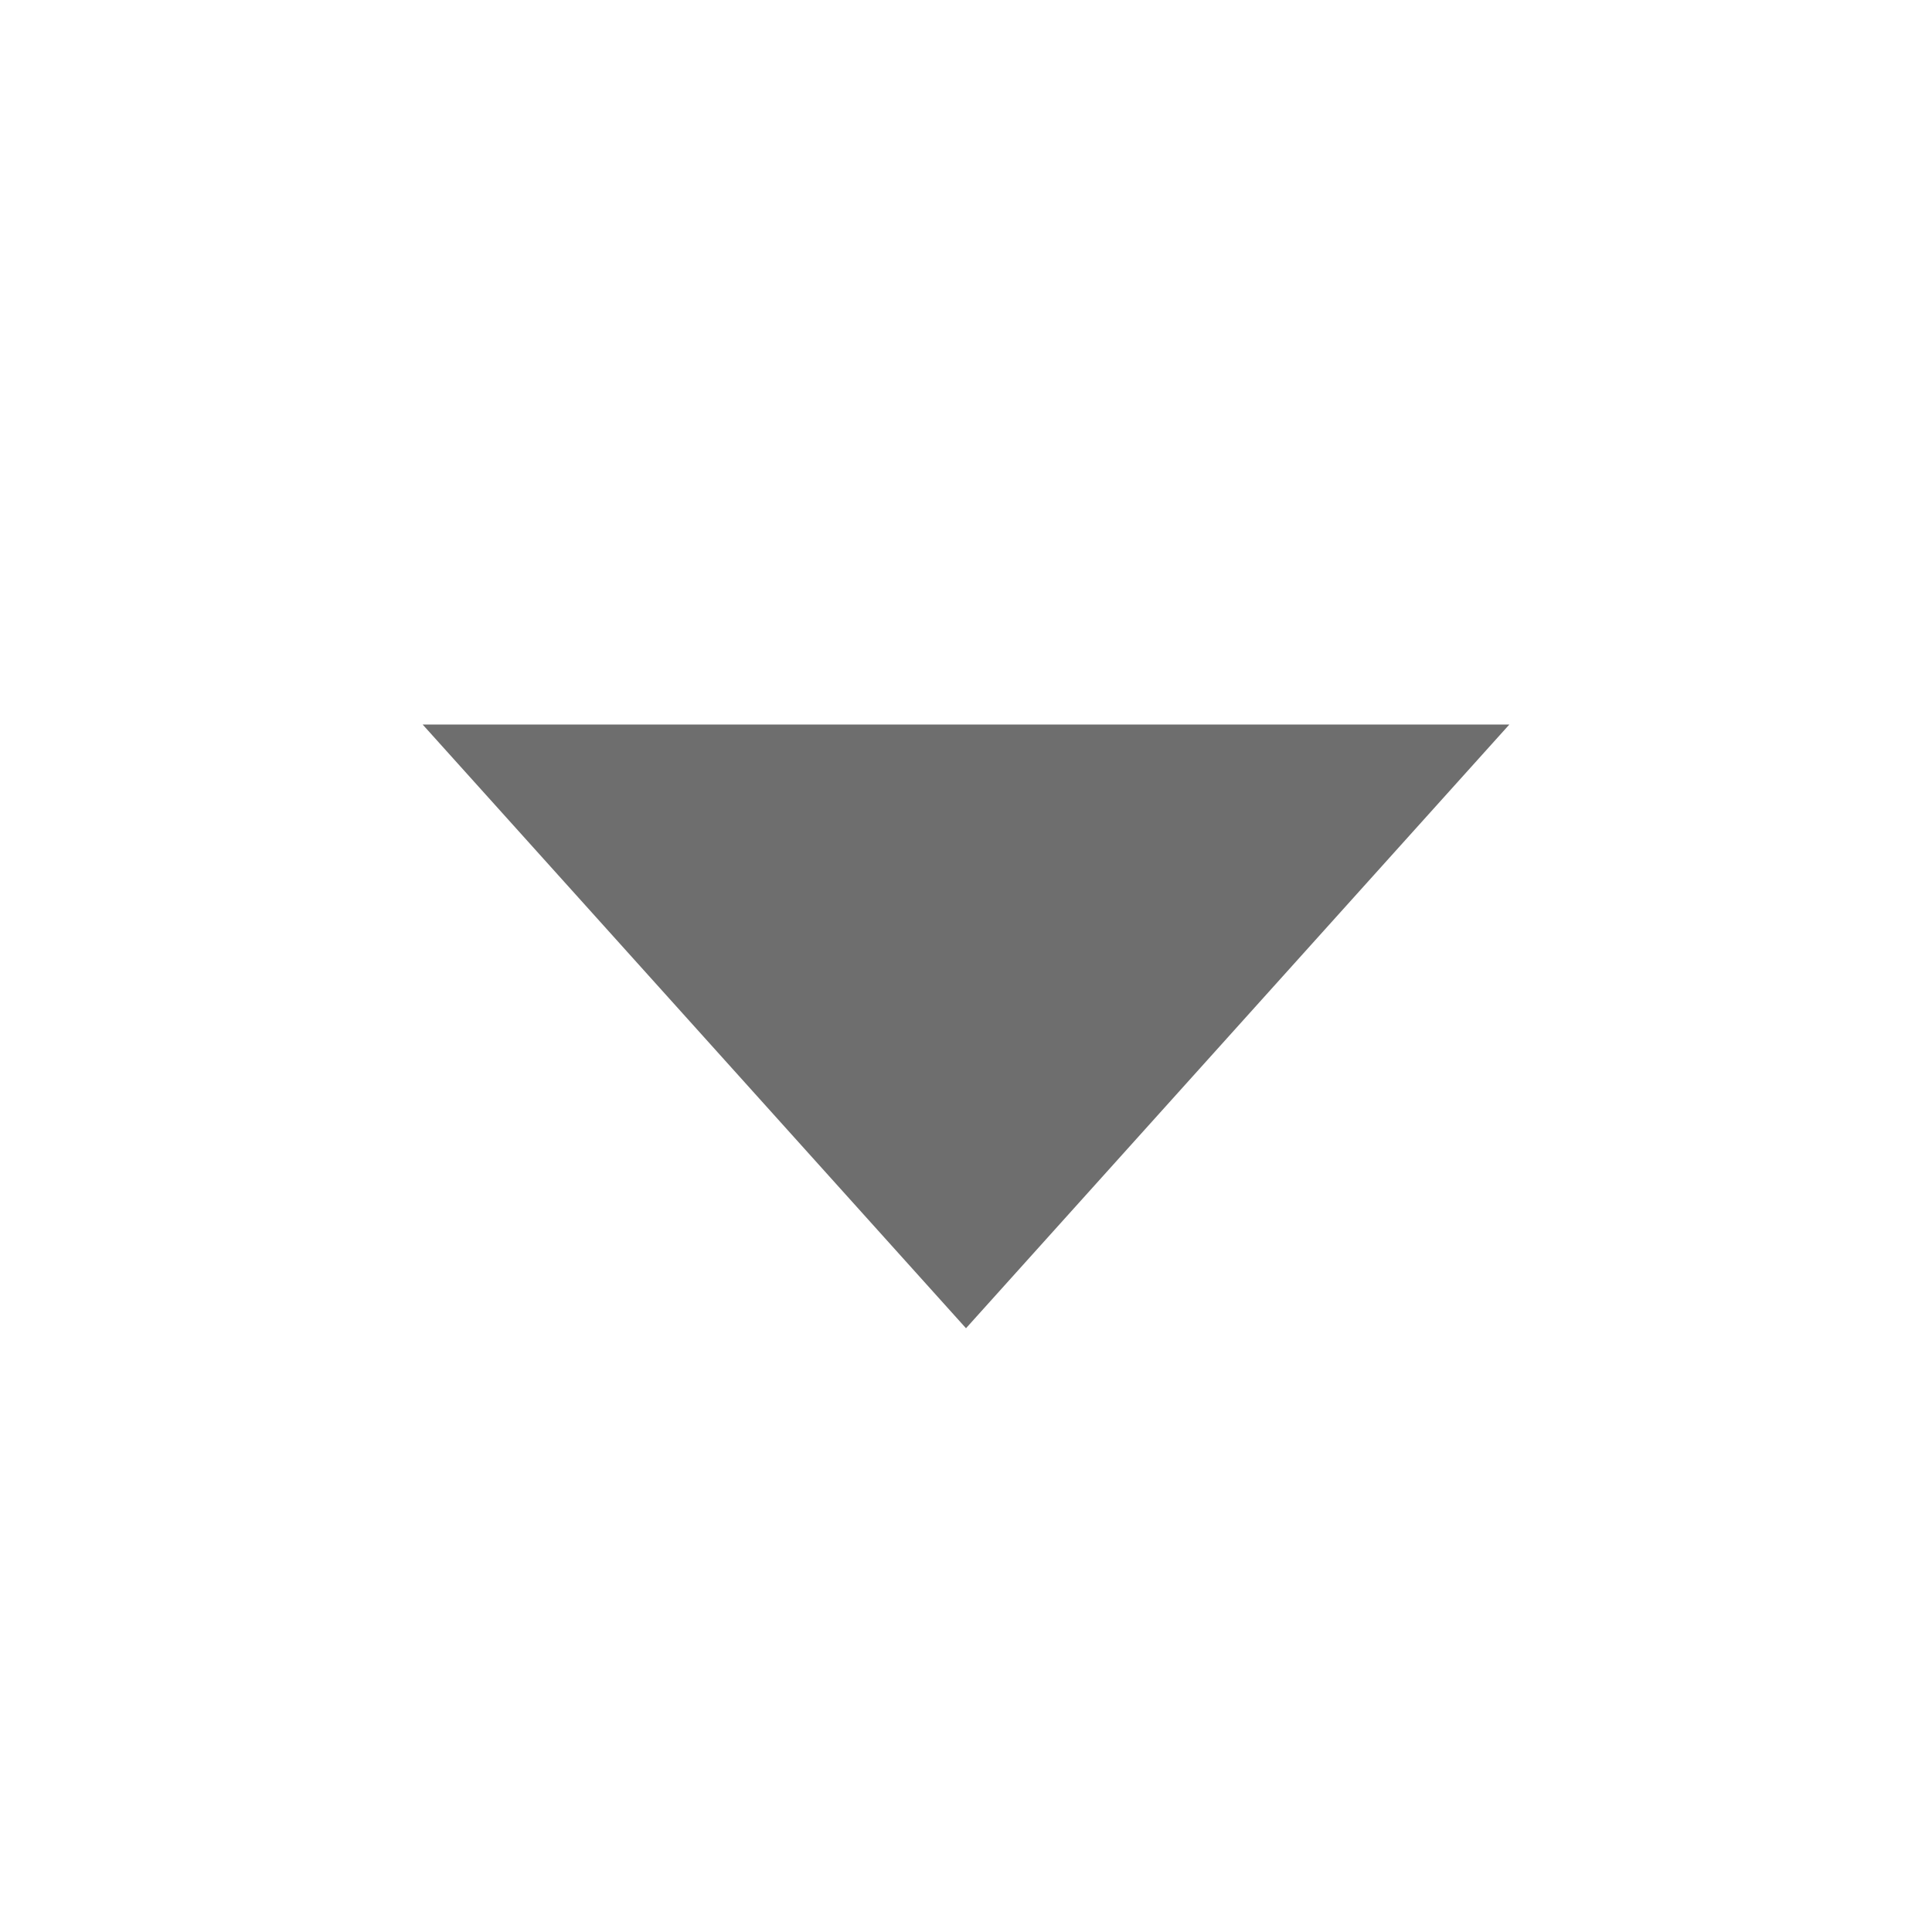
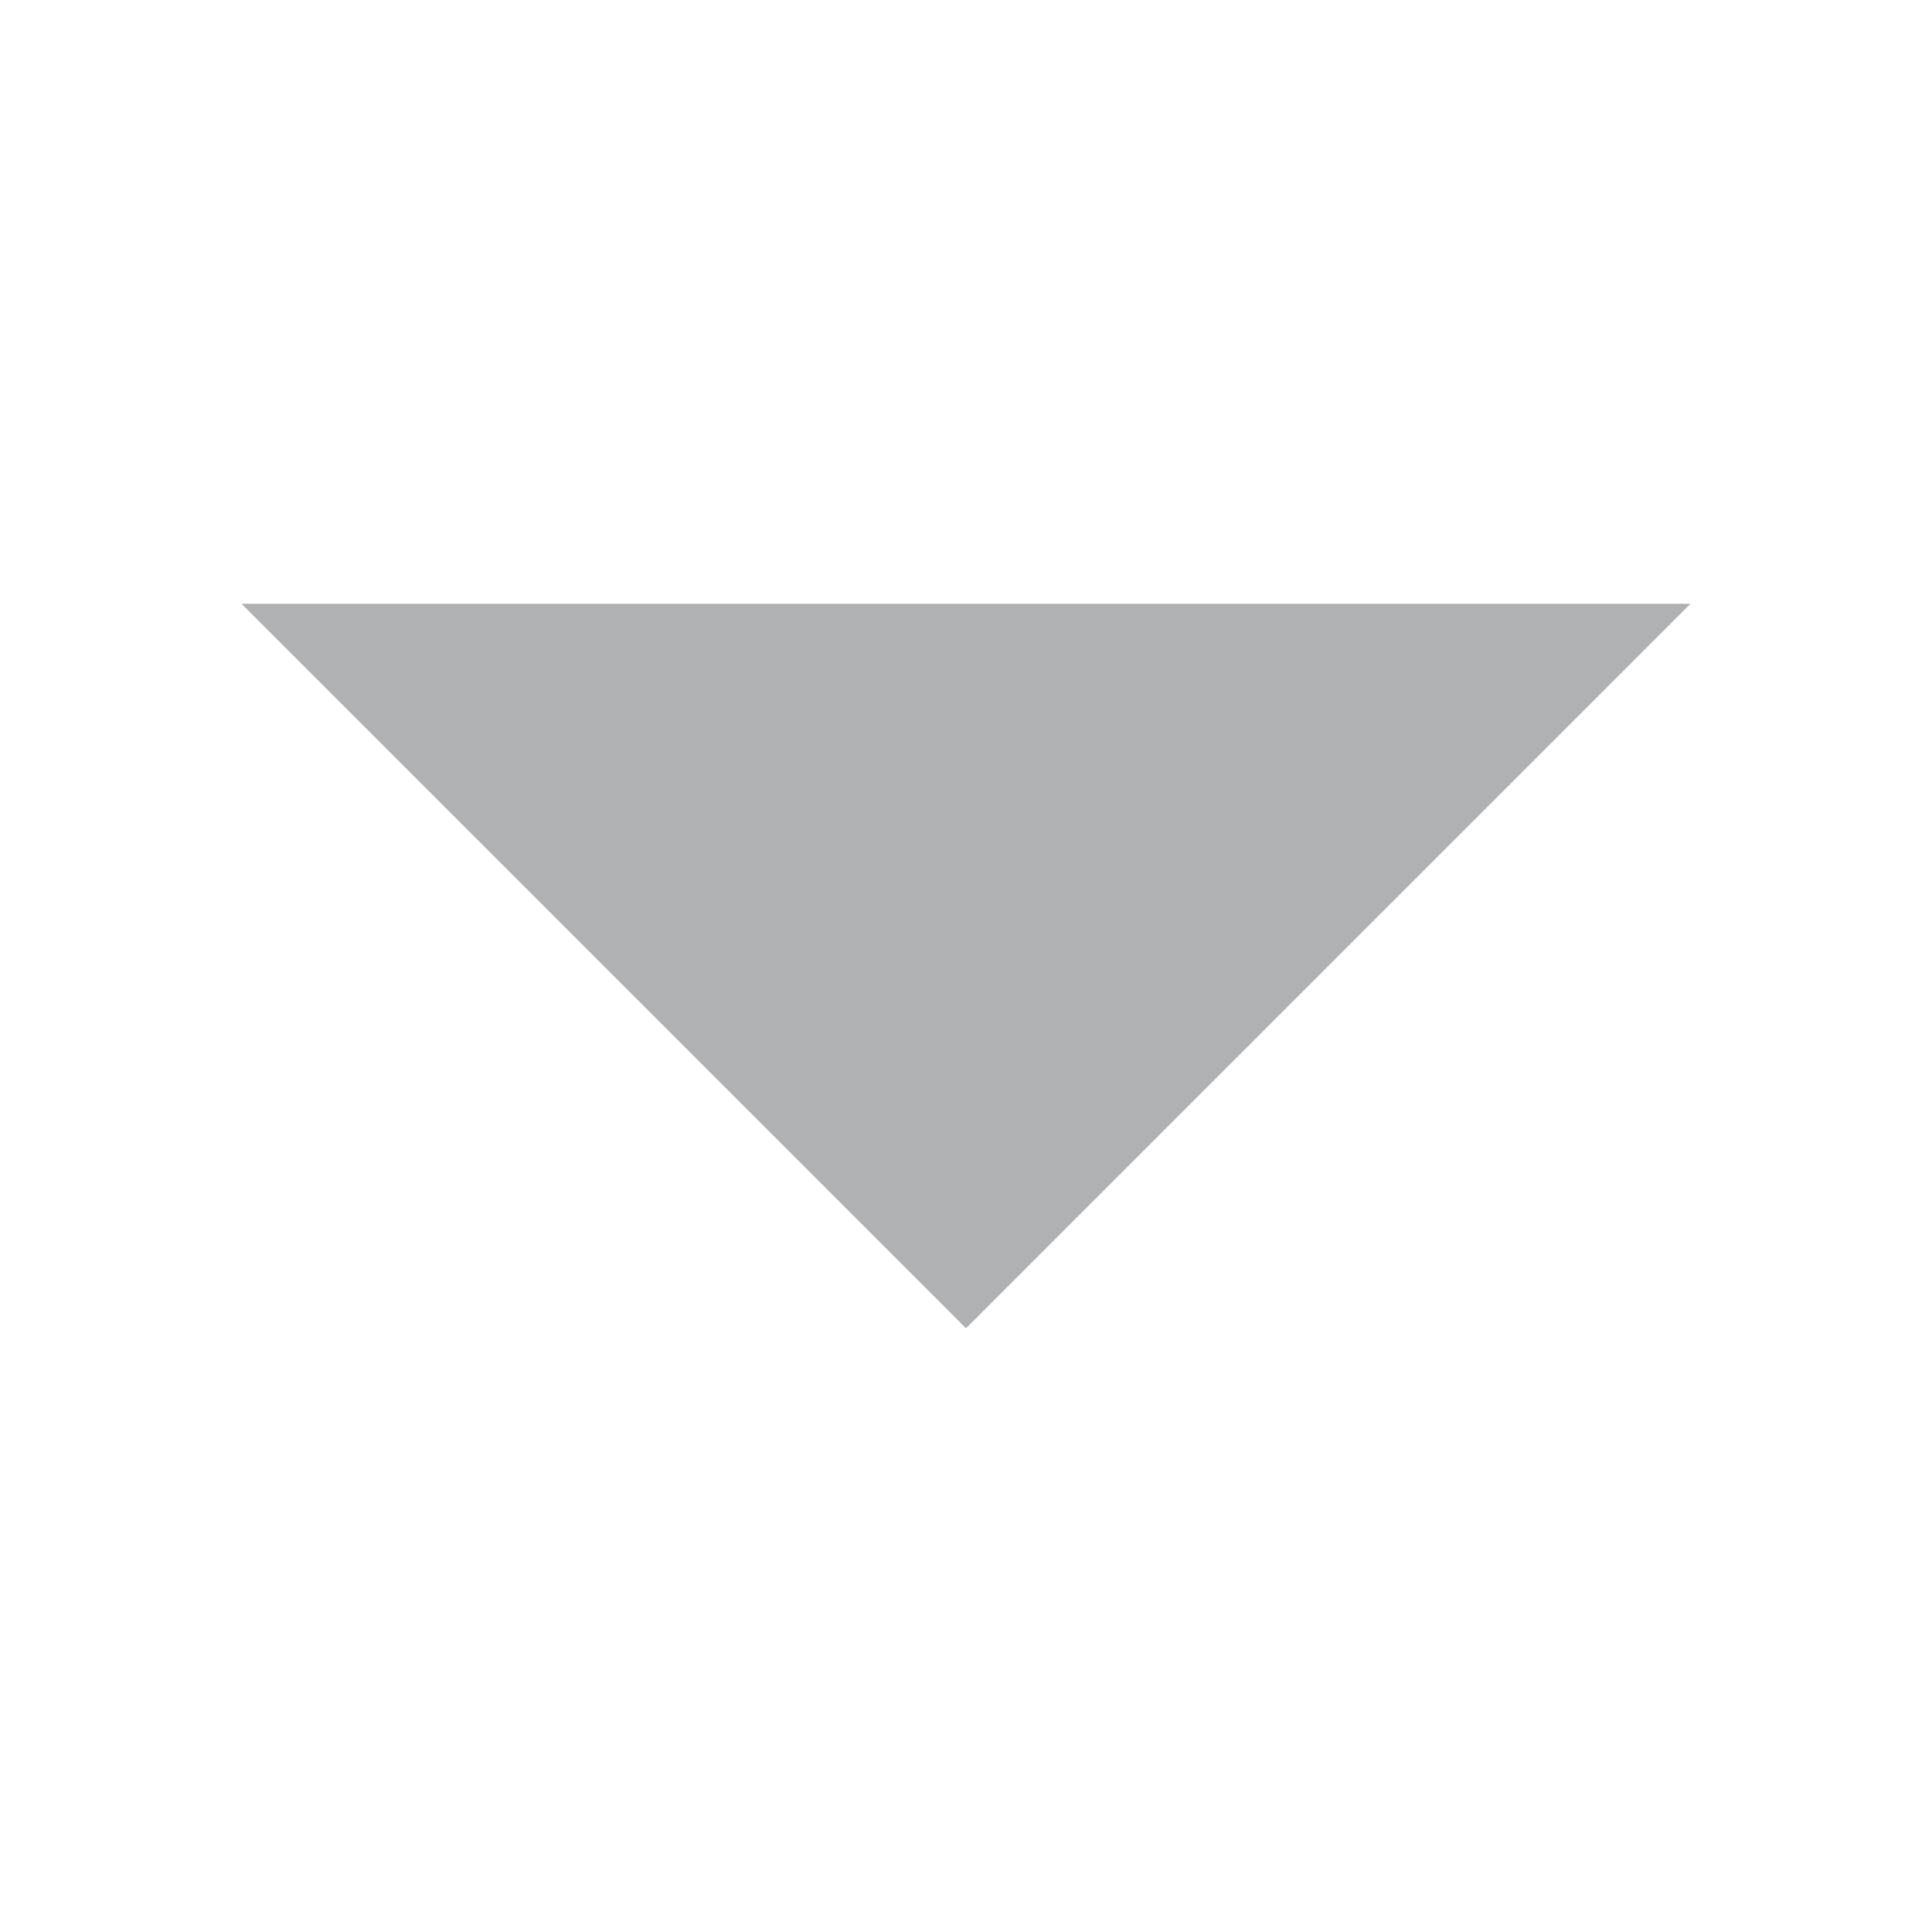
<svg xmlns="http://www.w3.org/2000/svg" width="16" height="16" viewBox="0 0 16 16">
  <rect id="frame" width="16" height="16" fill="none" />
-   <path fill="#6E6E6E" fill-rule="evenodd" d="M8 11l4.5-5h-9z" />
+   <path fill="#AFB1B3" fill-rule="evenodd" d="M8 11l6-6H2z" />
</svg>
